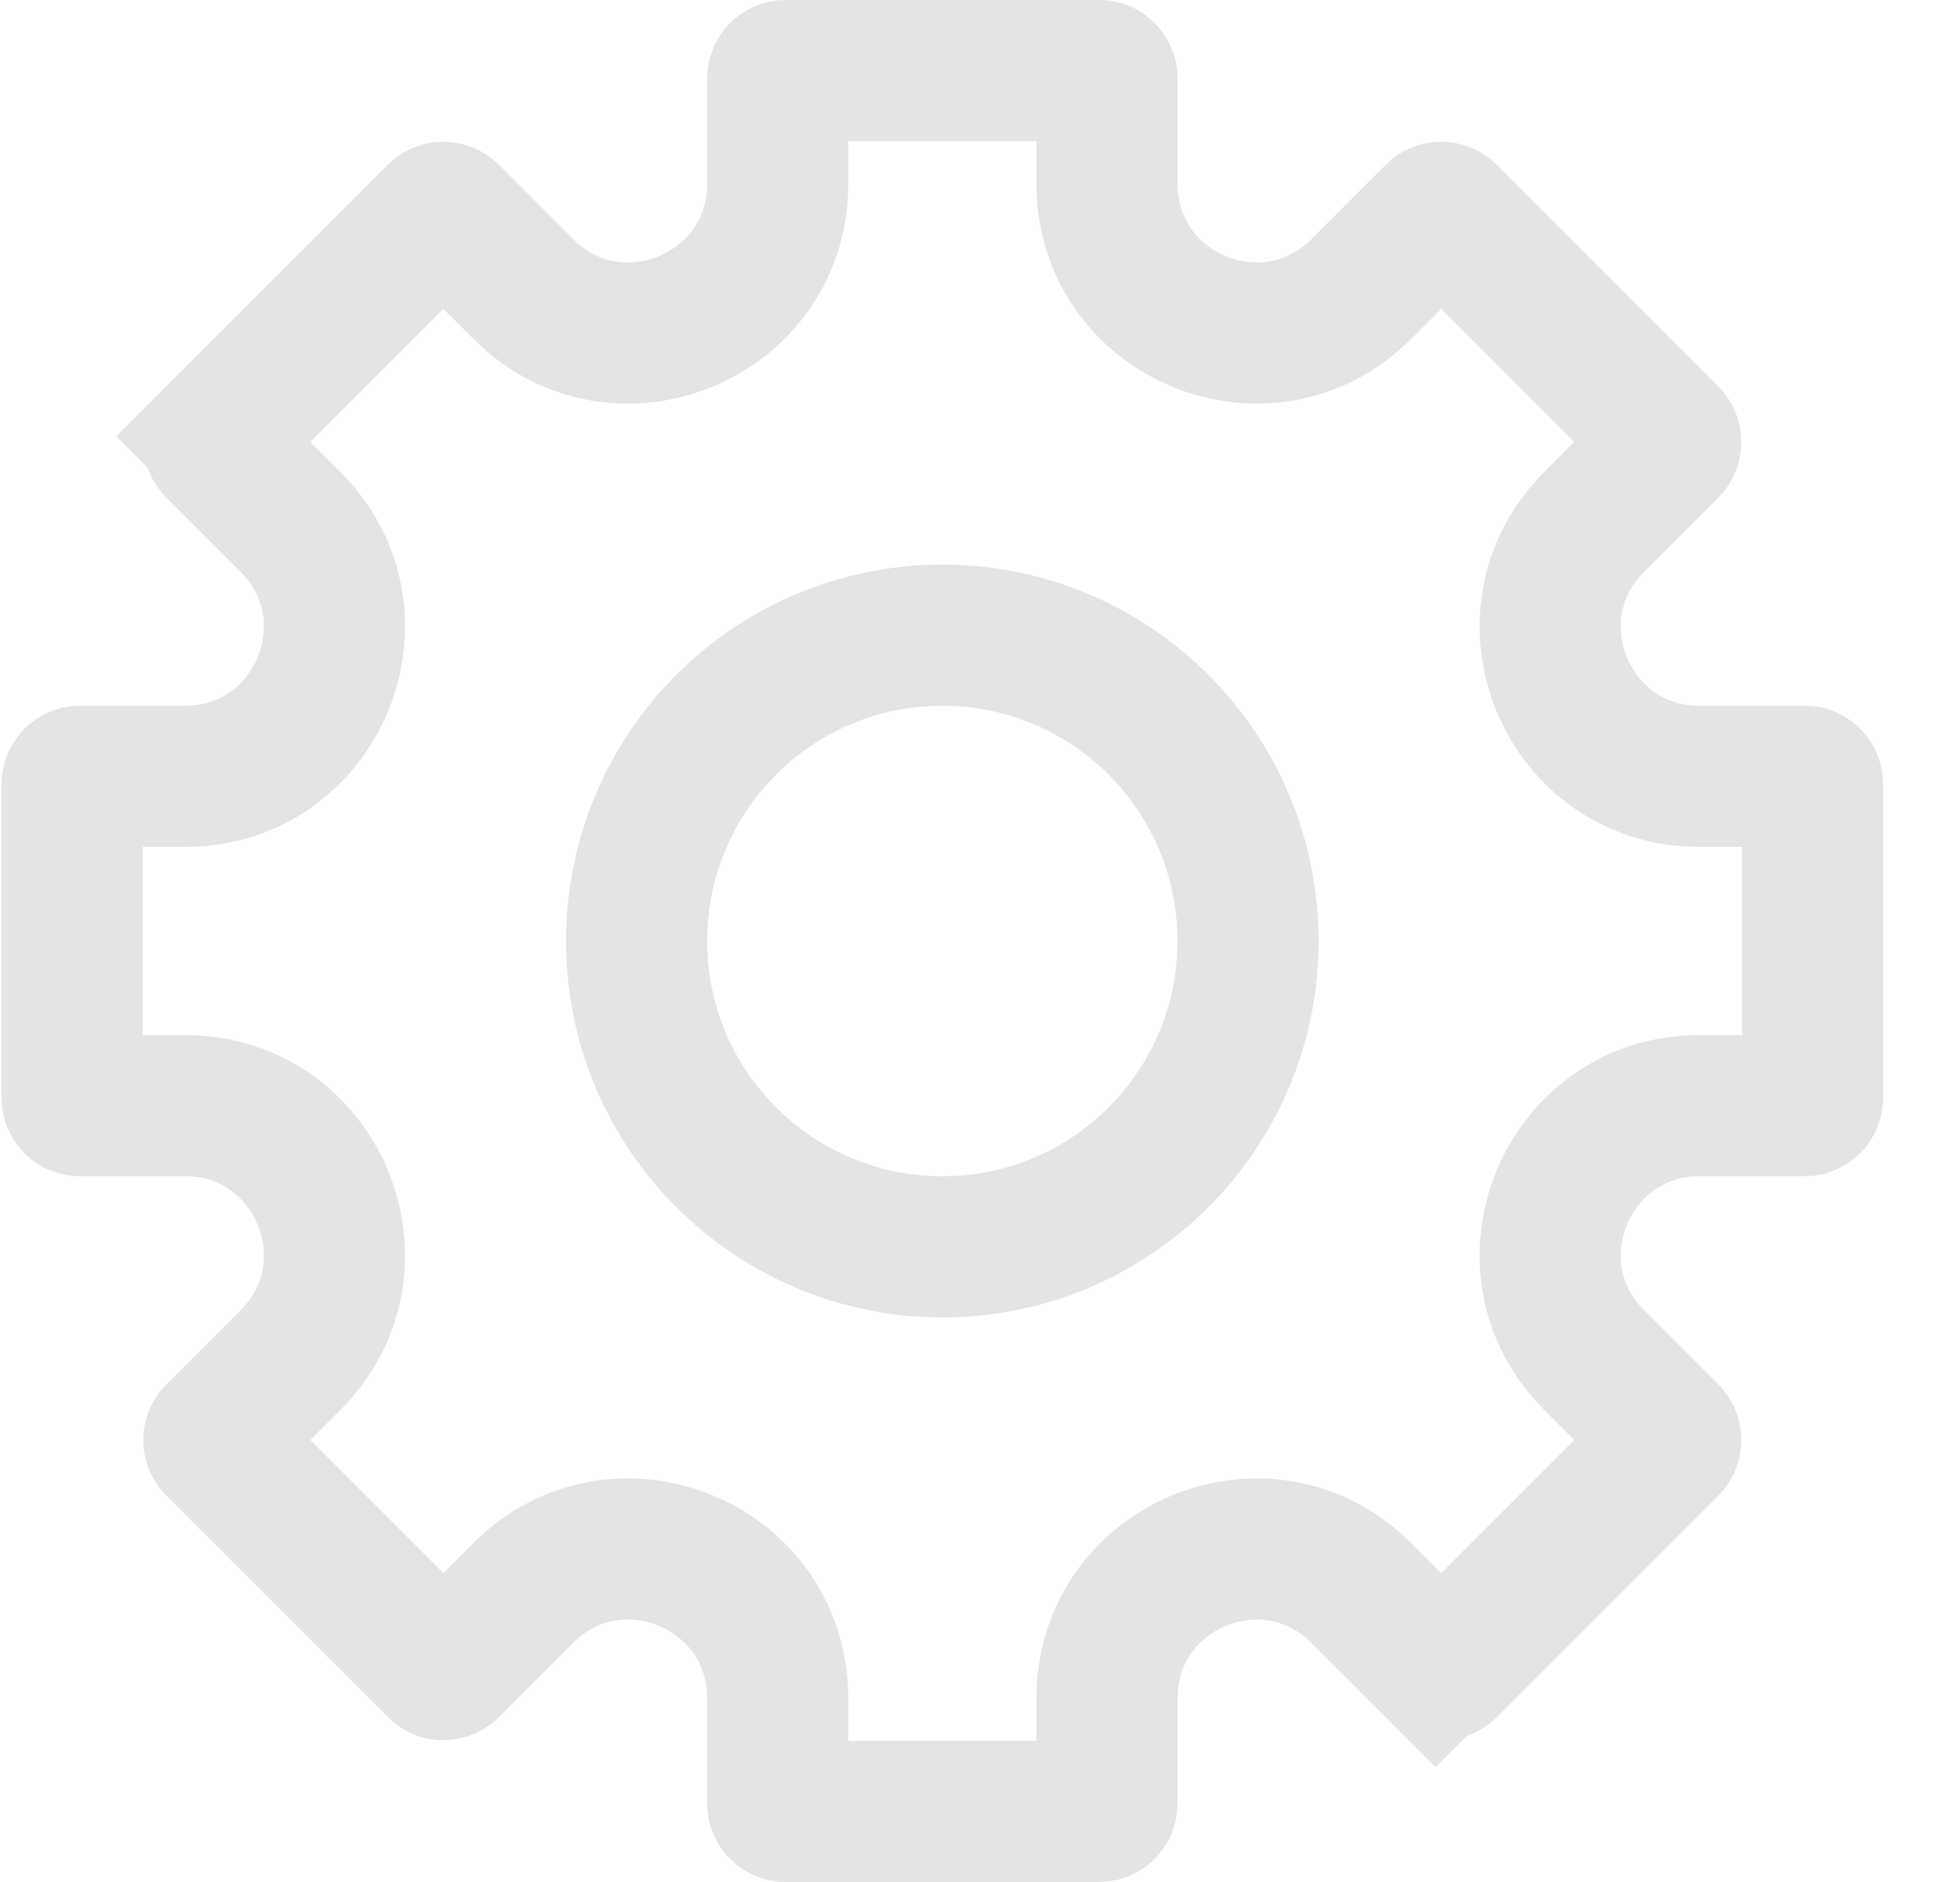
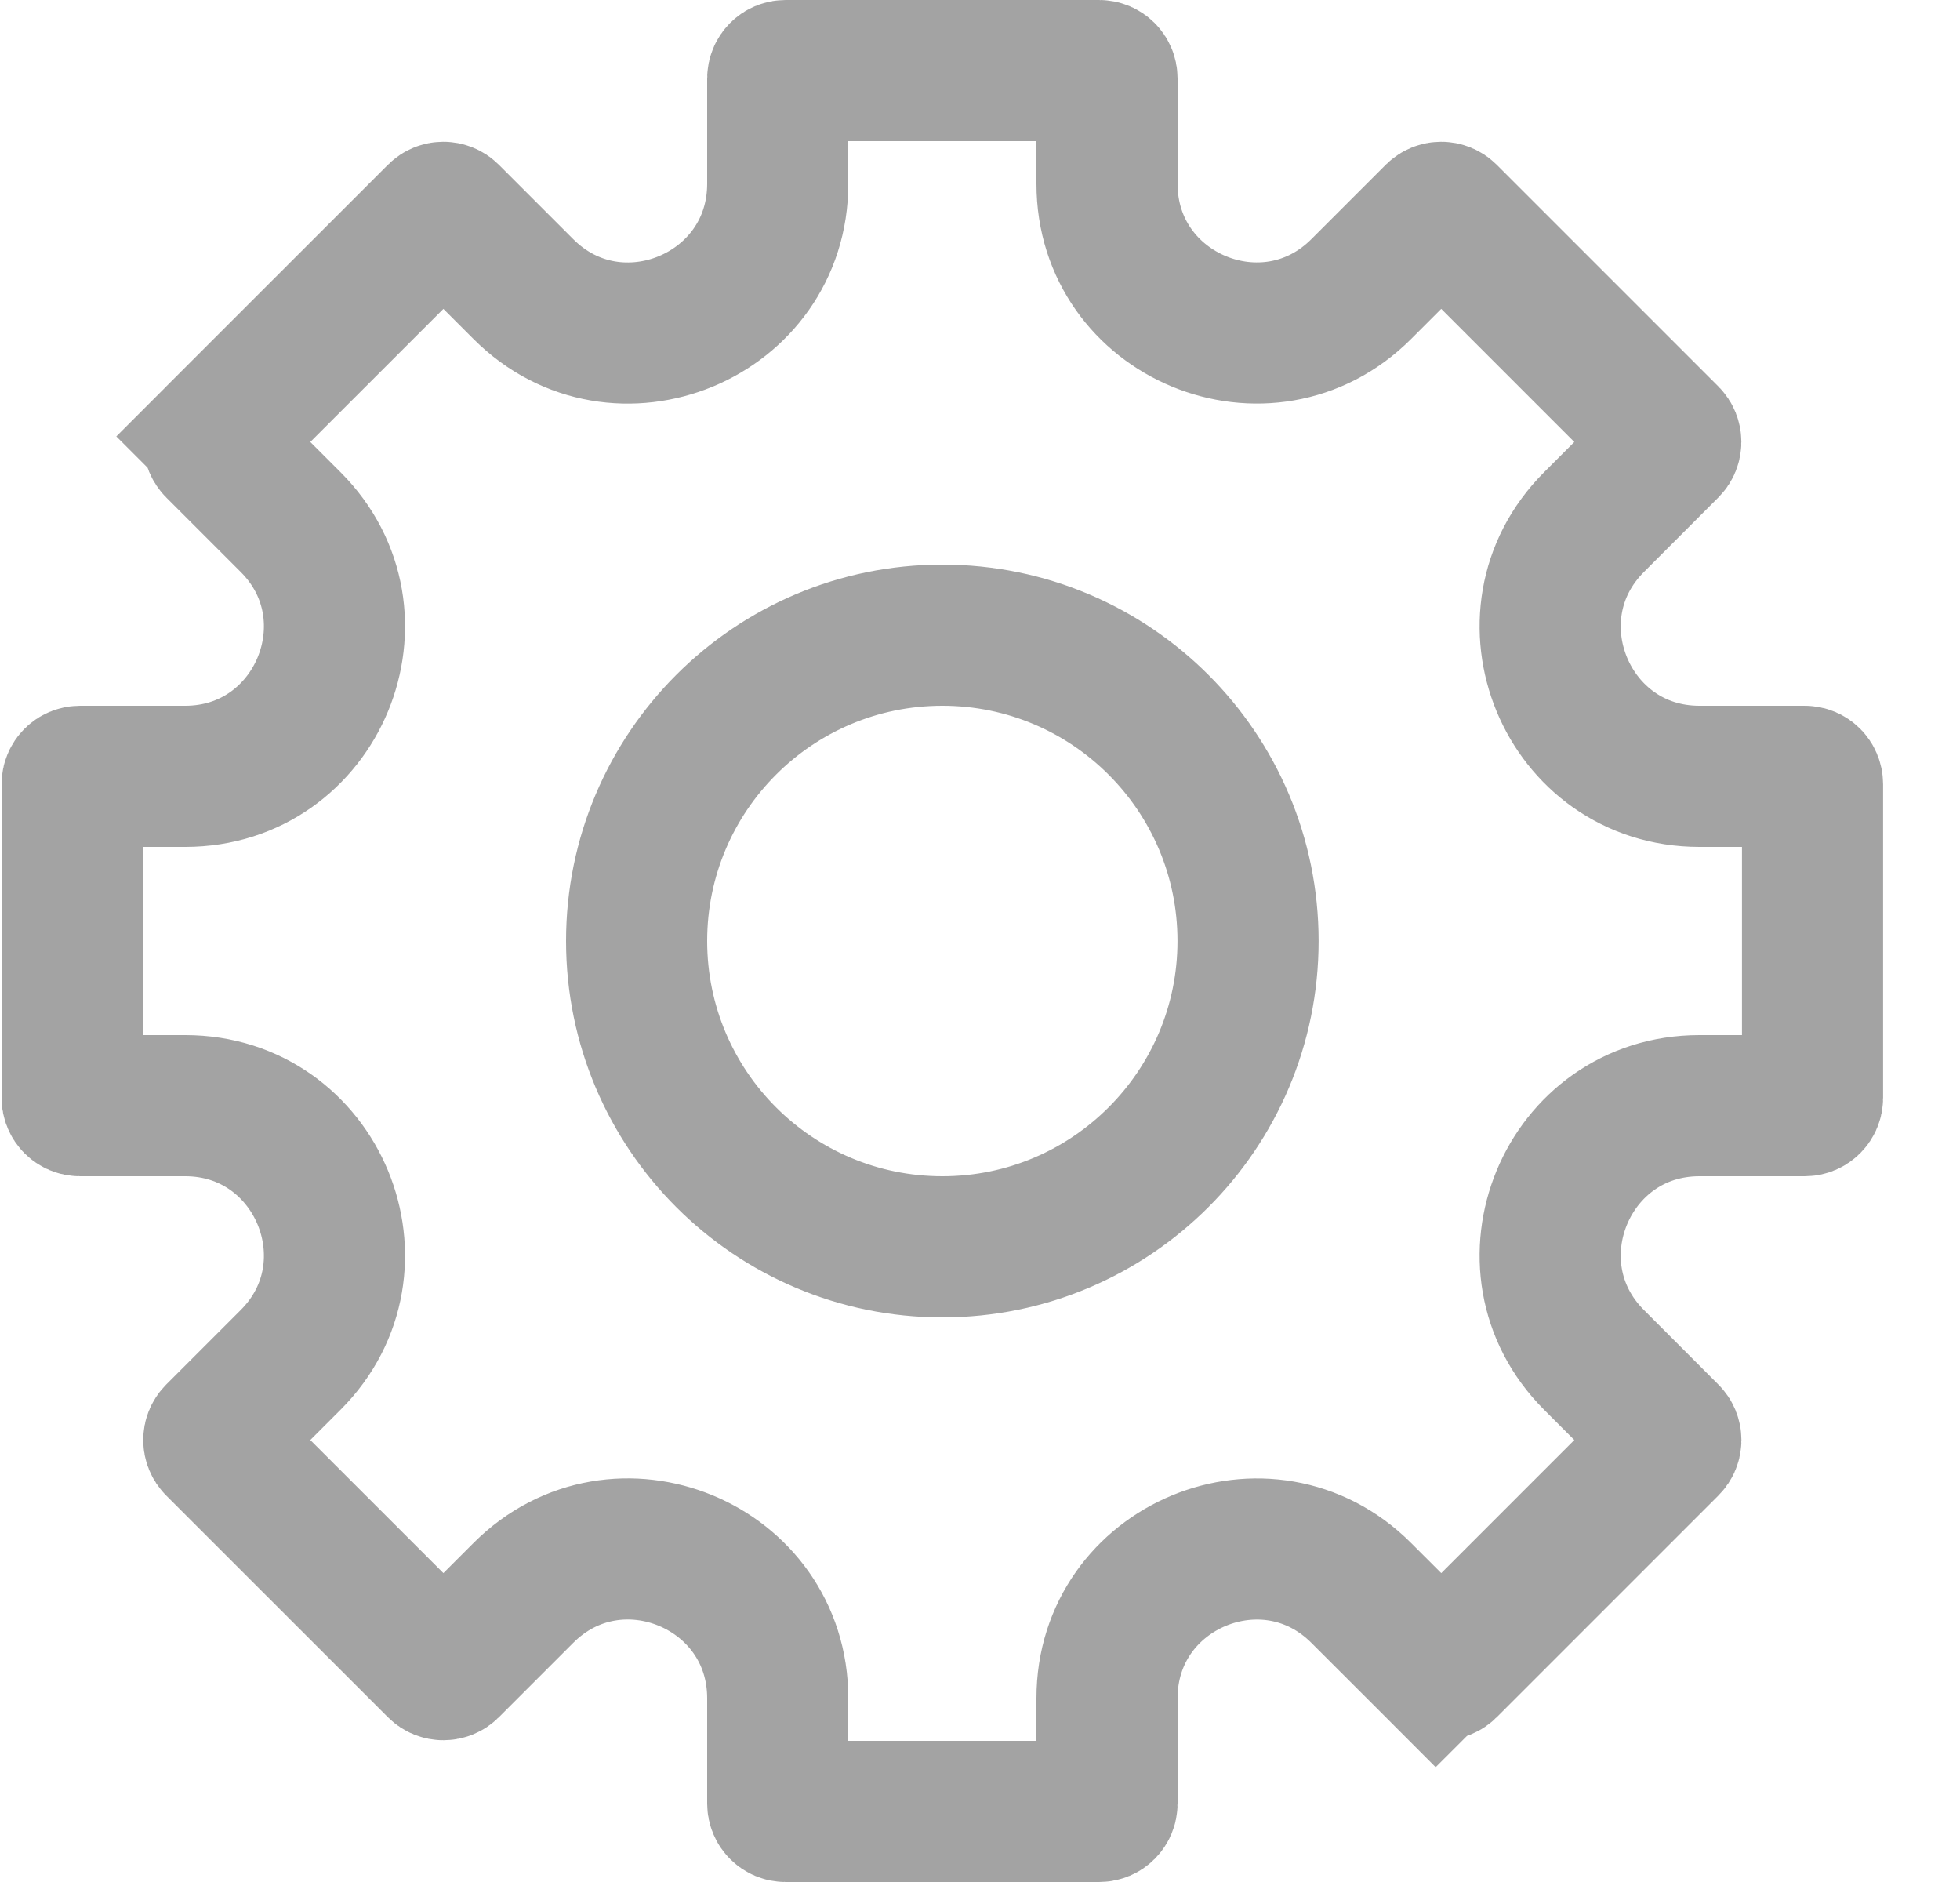
<svg xmlns="http://www.w3.org/2000/svg" width="25" height="24" viewBox="0 0 25 24" fill="none">
-   <path d="M2.756 5.565L2.12 4.929L2.756 5.565L5.585 2.737C5.624 2.698 5.687 2.698 5.726 2.737L6.676 3.687C7.873 4.884 9.92 4.036 9.92 2.343L9.92 1C9.92 0.945 9.964 0.9 10.02 0.9L14.02 0.9C14.075 0.9 14.12 0.945 14.12 1L14.12 2.343C14.12 4.036 16.166 4.883 17.363 3.686L18.312 2.737C18.352 2.698 18.415 2.698 18.454 2.737L21.282 5.565C21.321 5.604 21.321 5.668 21.282 5.707L20.333 6.657C19.136 7.853 19.983 9.9 21.676 9.9L23.02 9.9C23.075 9.9 23.119 9.945 23.119 10L23.119 14C23.119 14.055 23.075 14.1 23.02 14.1L21.676 14.1C19.983 14.1 19.136 16.147 20.333 17.343L21.282 18.293C21.322 18.332 21.322 18.396 21.282 18.435L18.454 21.263C18.415 21.302 18.352 21.302 18.313 21.263L17.676 21.899L18.313 21.263L17.363 20.314C16.166 19.117 14.12 19.964 14.12 21.657L14.12 23C14.12 23.055 14.075 23.1 14.02 23.1L10.02 23.1C9.964 23.1 9.92 23.055 9.92 23L9.92 21.657C9.92 19.964 7.873 19.116 6.676 20.313L5.726 21.263C5.687 21.302 5.624 21.302 5.585 21.263L2.756 18.435C2.717 18.396 2.717 18.332 2.756 18.293L3.706 17.343C4.903 16.147 4.055 14.1 2.362 14.1L1.02 14.1C0.964 14.1 0.92 14.055 0.92 14L0.92 10C0.92 9.945 0.964 9.9 1.02 9.9L2.362 9.9C4.055 9.9 4.903 7.853 3.706 6.657L2.756 5.707C2.717 5.668 2.717 5.604 2.756 5.565ZM8.12 12C8.12 14.154 9.866 15.9 12.02 15.9C14.173 15.9 15.919 14.154 15.919 12C15.919 9.846 14.173 8.1 12.02 8.1C9.866 8.1 8.12 9.846 8.12 12Z" stroke="#e4e4e7" stroke-width="1.8" />
+   <path d="M2.756 5.565L2.12 4.929L2.756 5.565L5.585 2.737C5.624 2.698 5.687 2.698 5.726 2.737L6.676 3.687C7.873 4.884 9.92 4.036 9.92 2.343L9.92 1C9.92 0.945 9.964 0.9 10.02 0.9L14.02 0.9C14.075 0.9 14.12 0.945 14.12 1L14.12 2.343C14.12 4.036 16.166 4.883 17.363 3.686L18.312 2.737C18.352 2.698 18.415 2.698 18.454 2.737L21.282 5.565C21.321 5.604 21.321 5.668 21.282 5.707L20.333 6.657C19.136 7.853 19.983 9.9 21.676 9.9L23.02 9.9C23.075 9.9 23.119 9.945 23.119 10L23.119 14C23.119 14.055 23.075 14.1 23.02 14.1L21.676 14.1C19.983 14.1 19.136 16.147 20.333 17.343L21.282 18.293C21.322 18.332 21.322 18.396 21.282 18.435L18.454 21.263C18.415 21.302 18.352 21.302 18.313 21.263L17.676 21.899L18.313 21.263L17.363 20.314C16.166 19.117 14.12 19.964 14.12 21.657L14.12 23C14.12 23.055 14.075 23.1 14.02 23.1L10.02 23.1C9.964 23.1 9.92 23.055 9.92 23L9.92 21.657C9.92 19.964 7.873 19.116 6.676 20.313L5.726 21.263C5.687 21.302 5.624 21.302 5.585 21.263L2.756 18.435C2.717 18.396 2.717 18.332 2.756 18.293L3.706 17.343C4.903 16.147 4.055 14.1 2.362 14.1L1.02 14.1C0.964 14.1 0.92 14.055 0.92 14L0.92 10C0.92 9.945 0.964 9.9 1.02 9.9L2.362 9.9C4.055 9.9 4.903 7.853 3.706 6.657L2.756 5.707C2.717 5.668 2.717 5.604 2.756 5.565ZM8.12 12C8.12 14.154 9.866 15.9 12.02 15.9C14.173 15.9 15.919 14.154 15.919 12C15.919 9.846 14.173 8.1 12.02 8.1C9.866 8.1 8.12 9.846 8.12 12Z" stroke="#a3a3a3" stroke-width="1.8" />
</svg>
